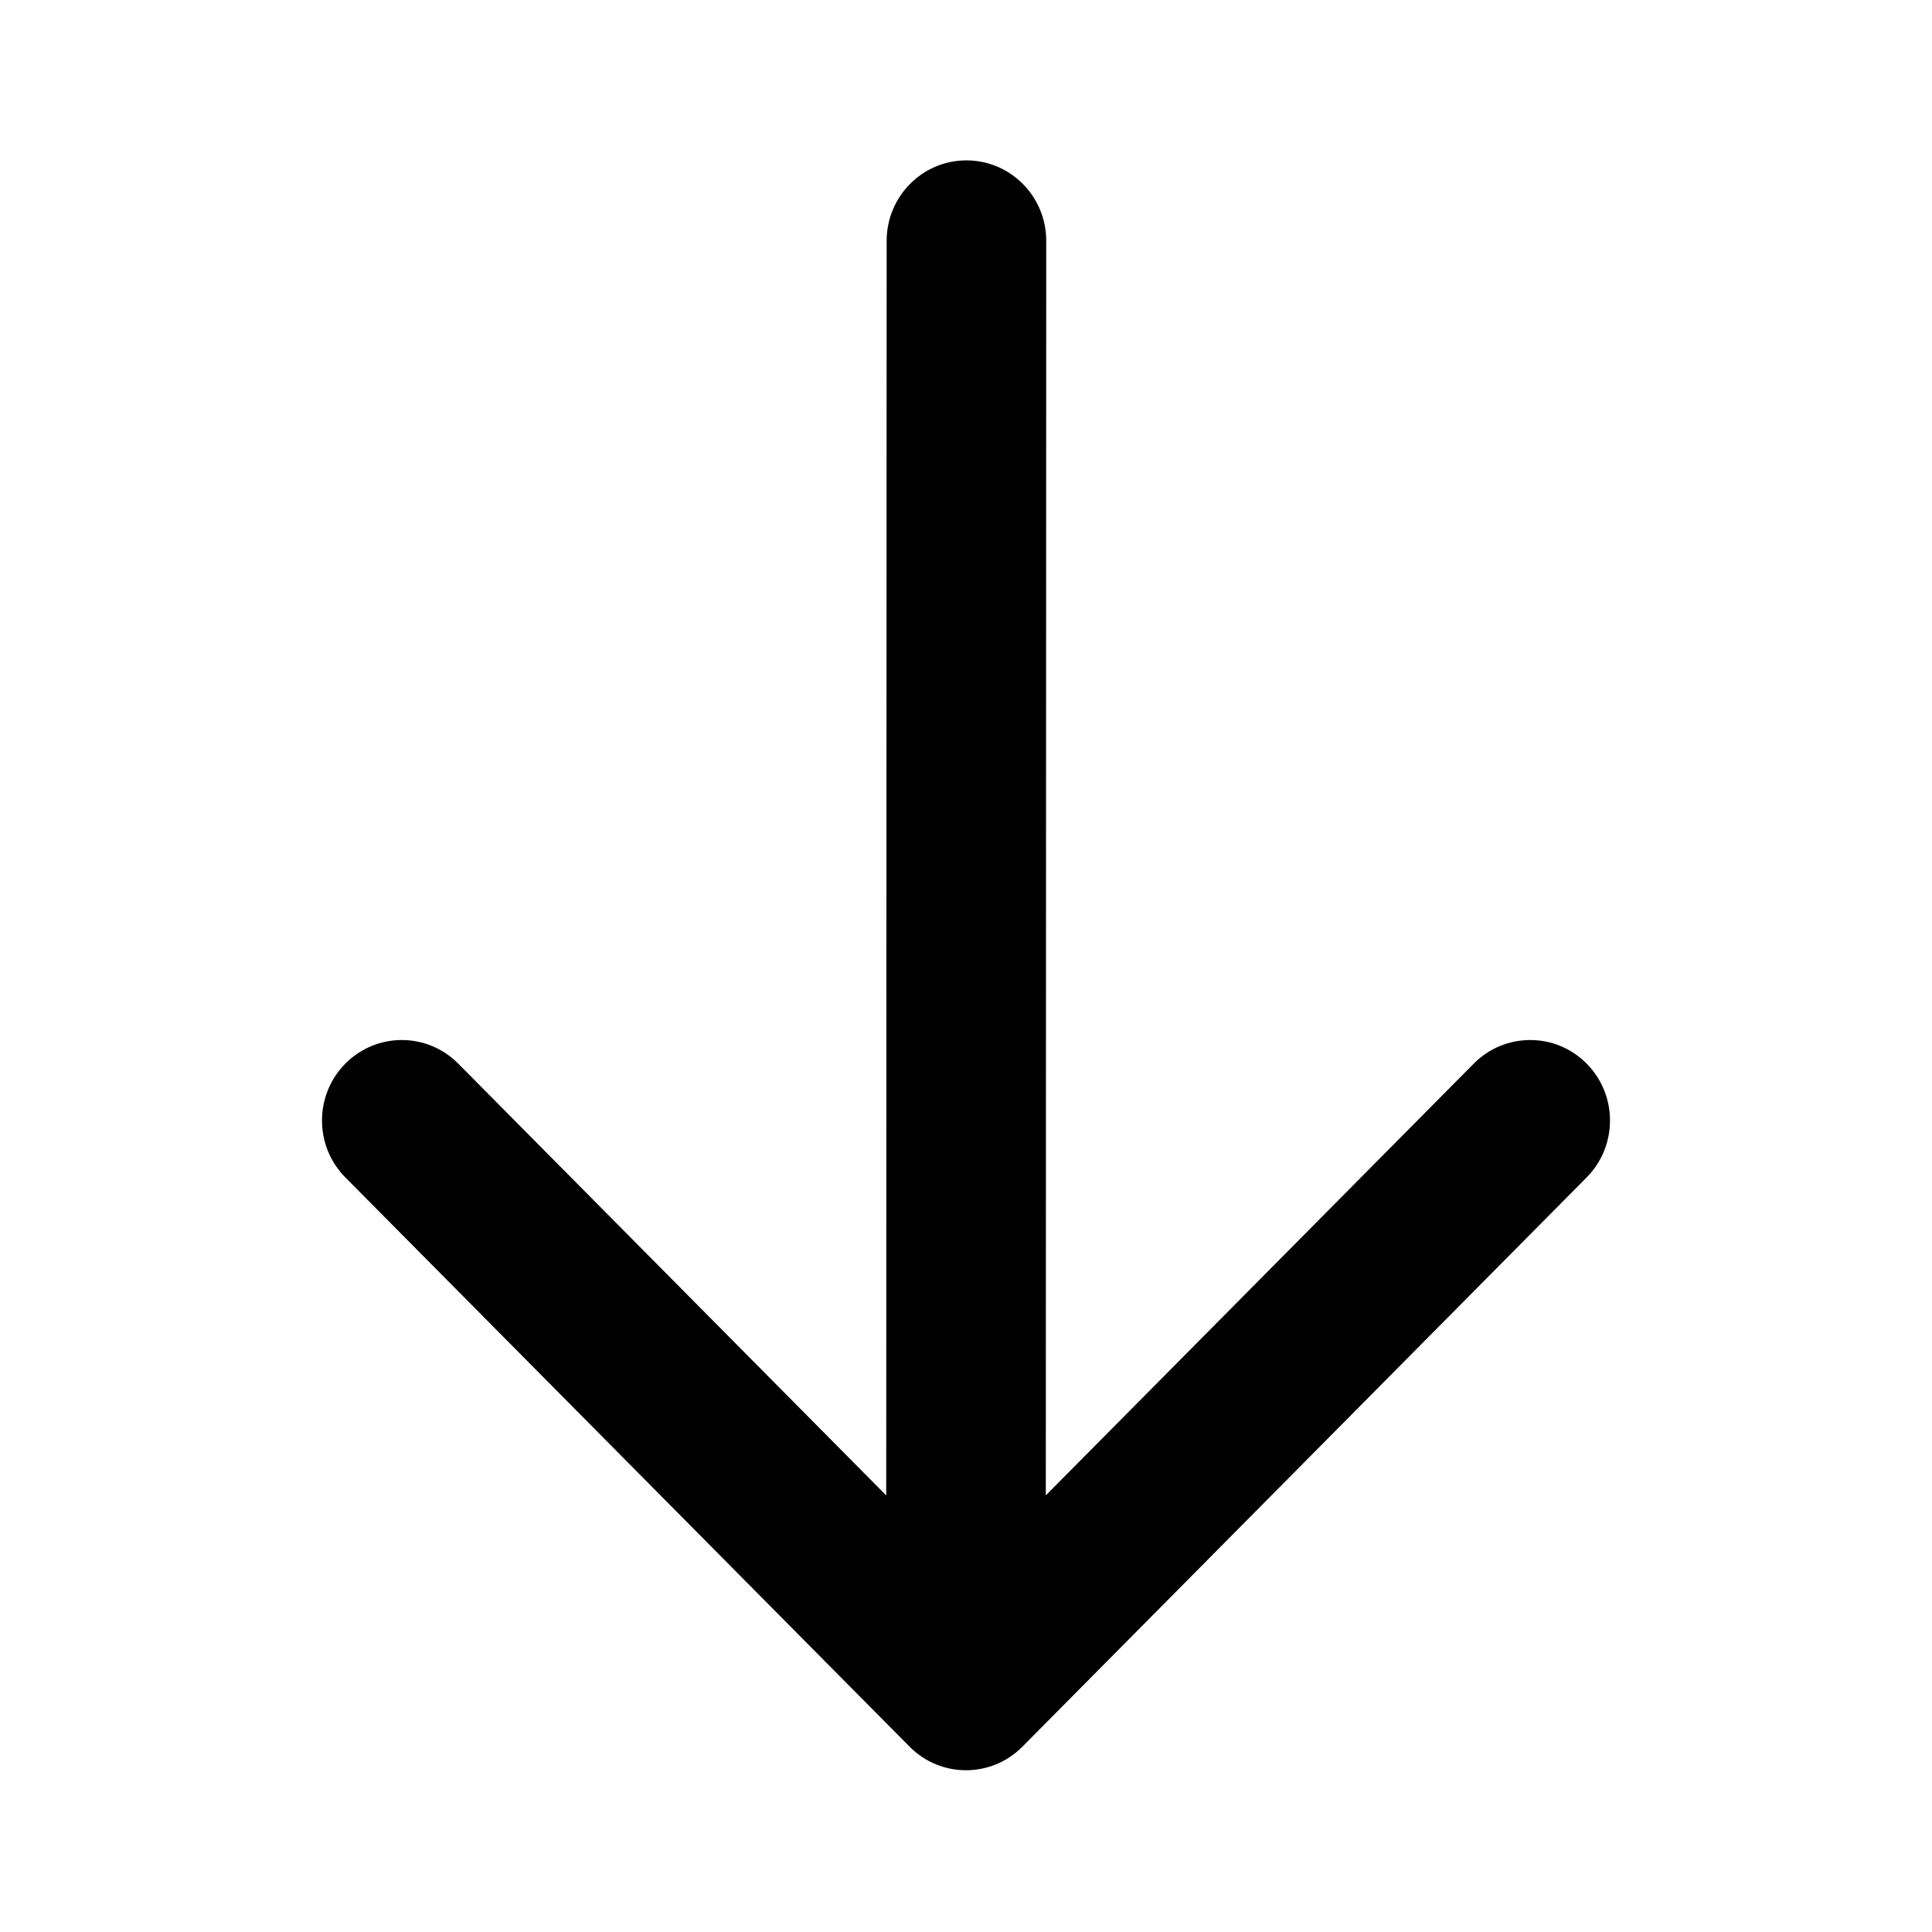
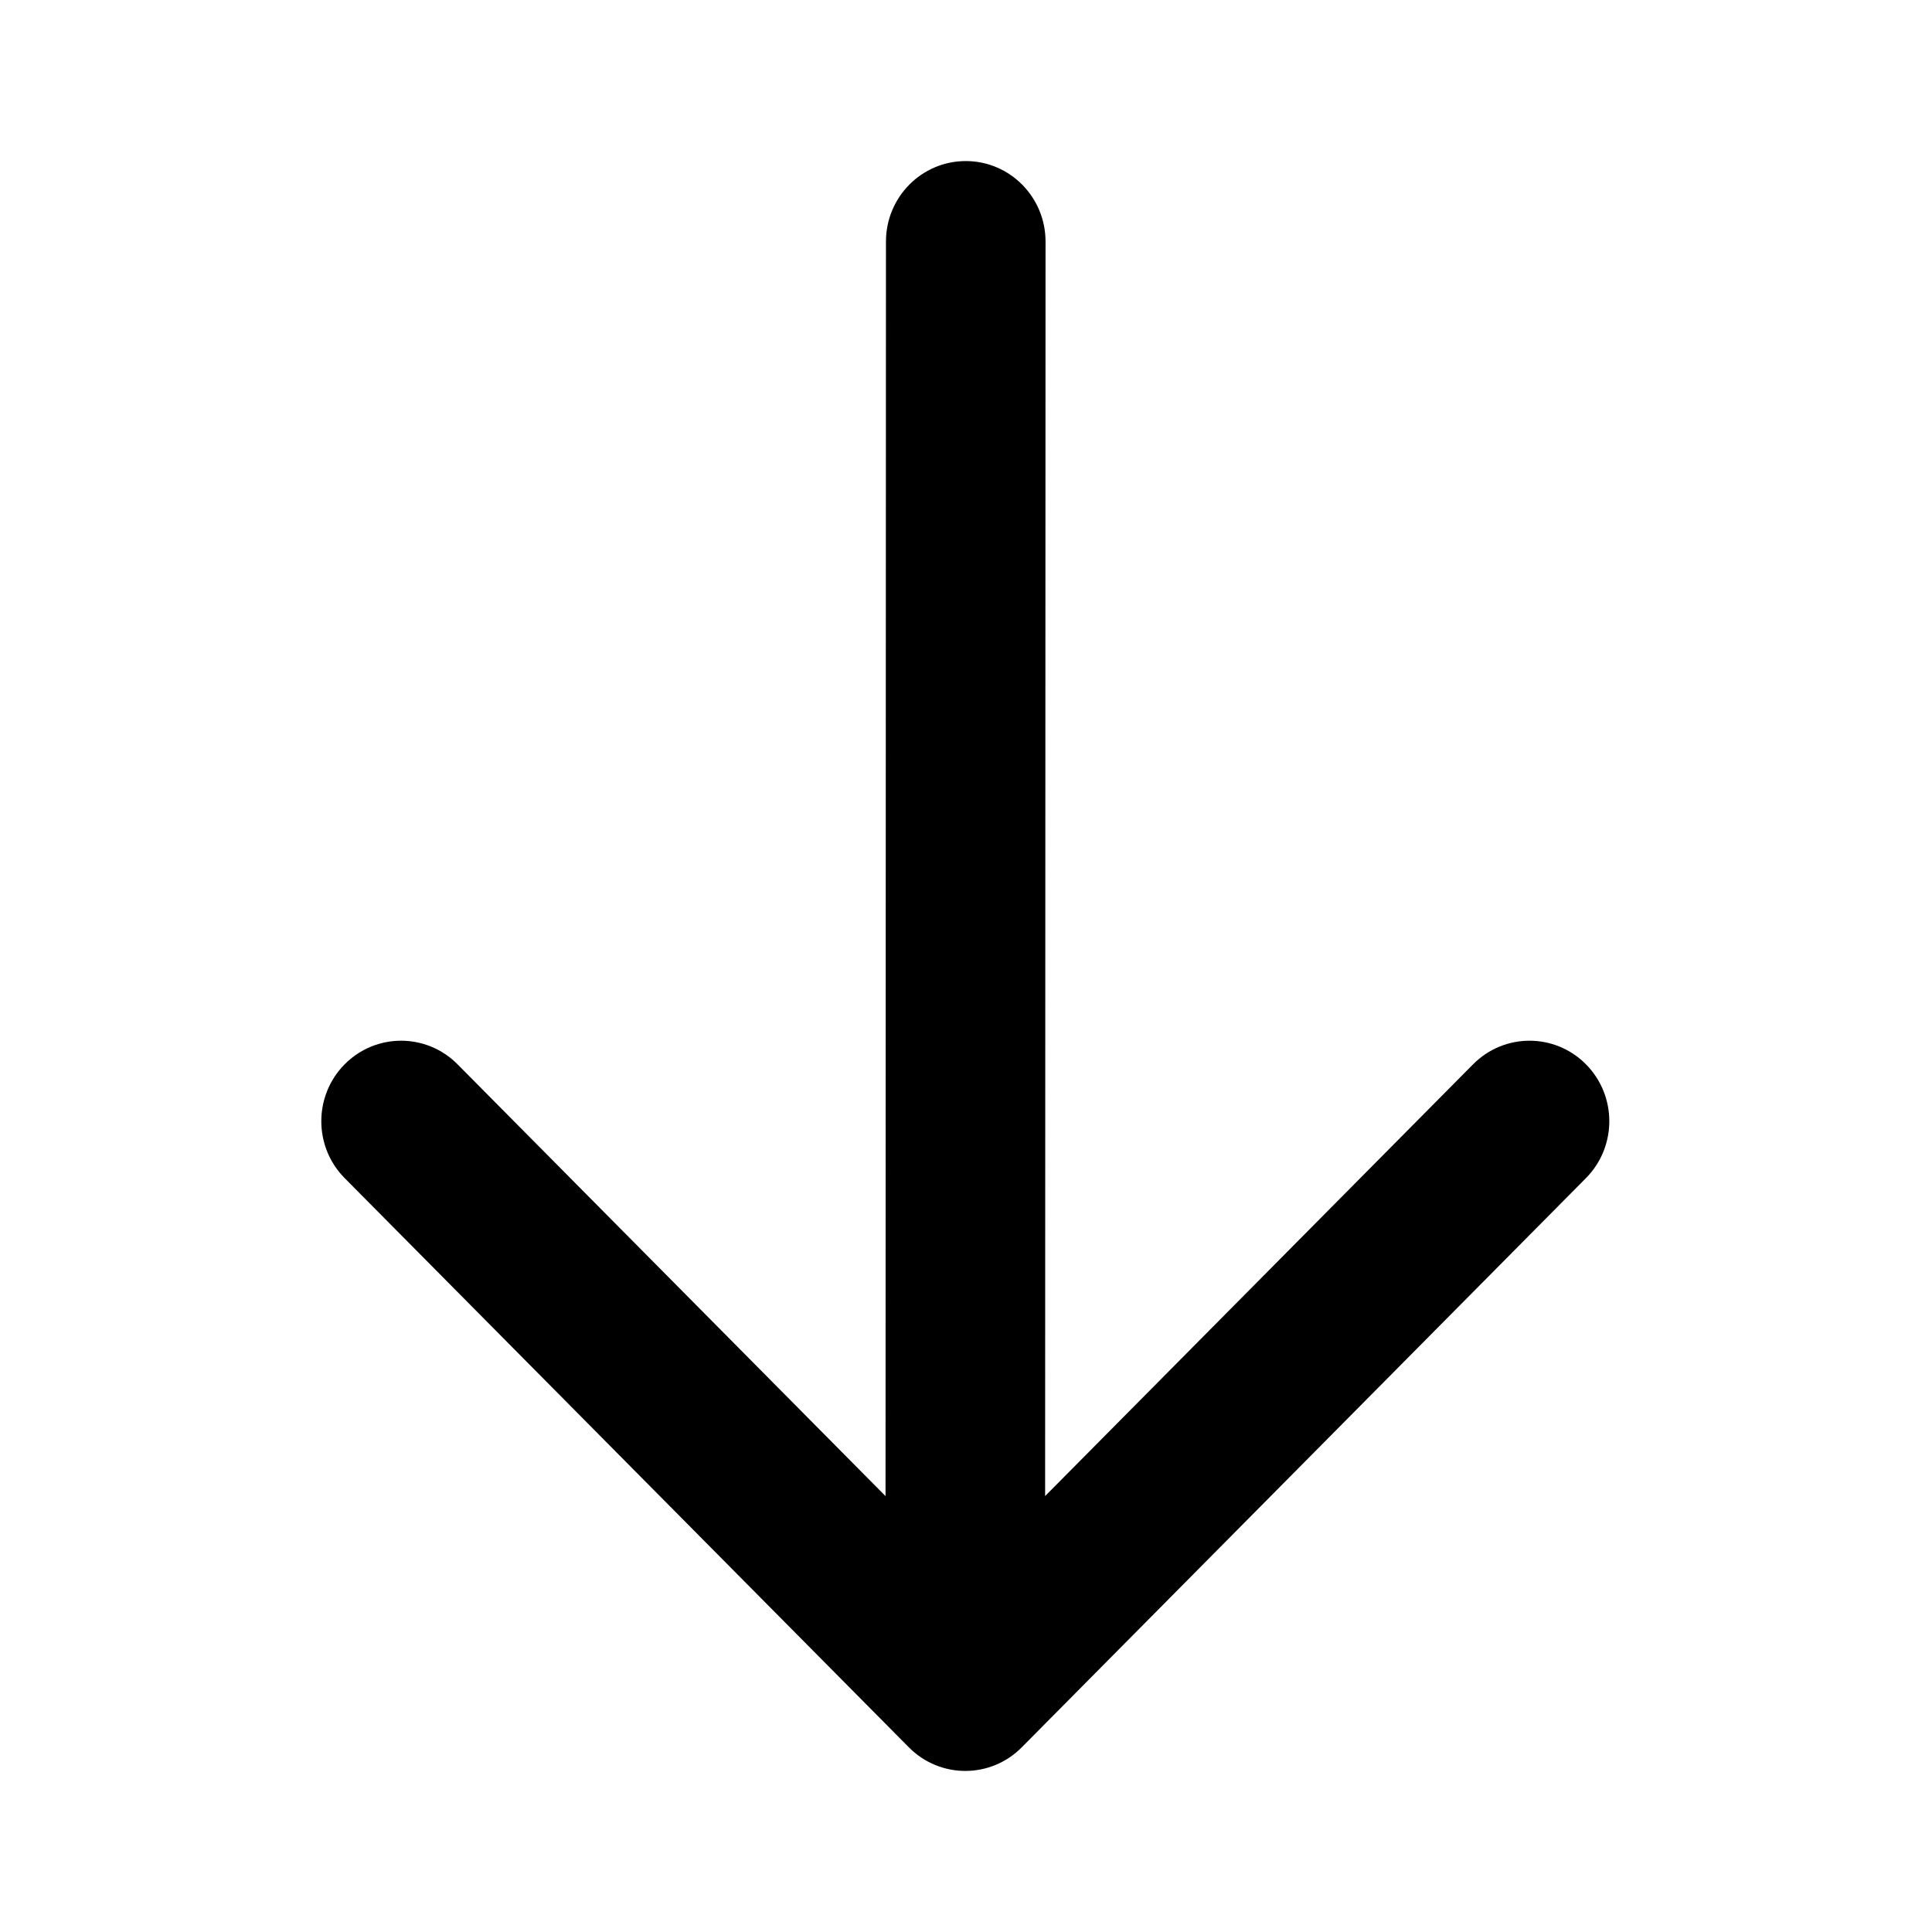
<svg xmlns="http://www.w3.org/2000/svg" viewBox="0 0 512 512">
-   <path d="M91.526 312.035C83.268 303.704 83.268 290.196 91.526 281.865C99.784 273.534 113.172 273.534 121.43 281.865L234.859 396.301L234.972 63.834C234.972 52.052 244.439 42.501 256.117 42.501C267.796 42.501 277.263 52.052 277.263 63.834L277.15 396.291L390.568 281.865C398.826 273.534 412.215 273.534 420.473 281.865C428.73 290.196 428.73 303.704 420.473 312.035L270.951 462.884C262.694 471.216 249.305 471.216 241.047 462.884L91.526 312.035Z" fill="black" />
+   <path d="M91.343 312.218C83.085 303.887 83.085 290.379 91.343 282.048C99.601 273.717 112.989 273.717 121.247 282.048L234.675 396.484L234.789 64.017C234.789 52.235 244.256 42.684 255.934 42.684C267.612 42.684 277.079 52.235 277.079 64.017L276.966 396.474L390.385 282.048C398.643 273.717 412.031 273.717 420.289 282.048C428.547 290.379 428.547 303.887 420.289 312.218L270.768 463.067C262.51 471.398 249.122 471.398 240.864 463.067L91.343 312.218Z" fill="black" />
</svg>
